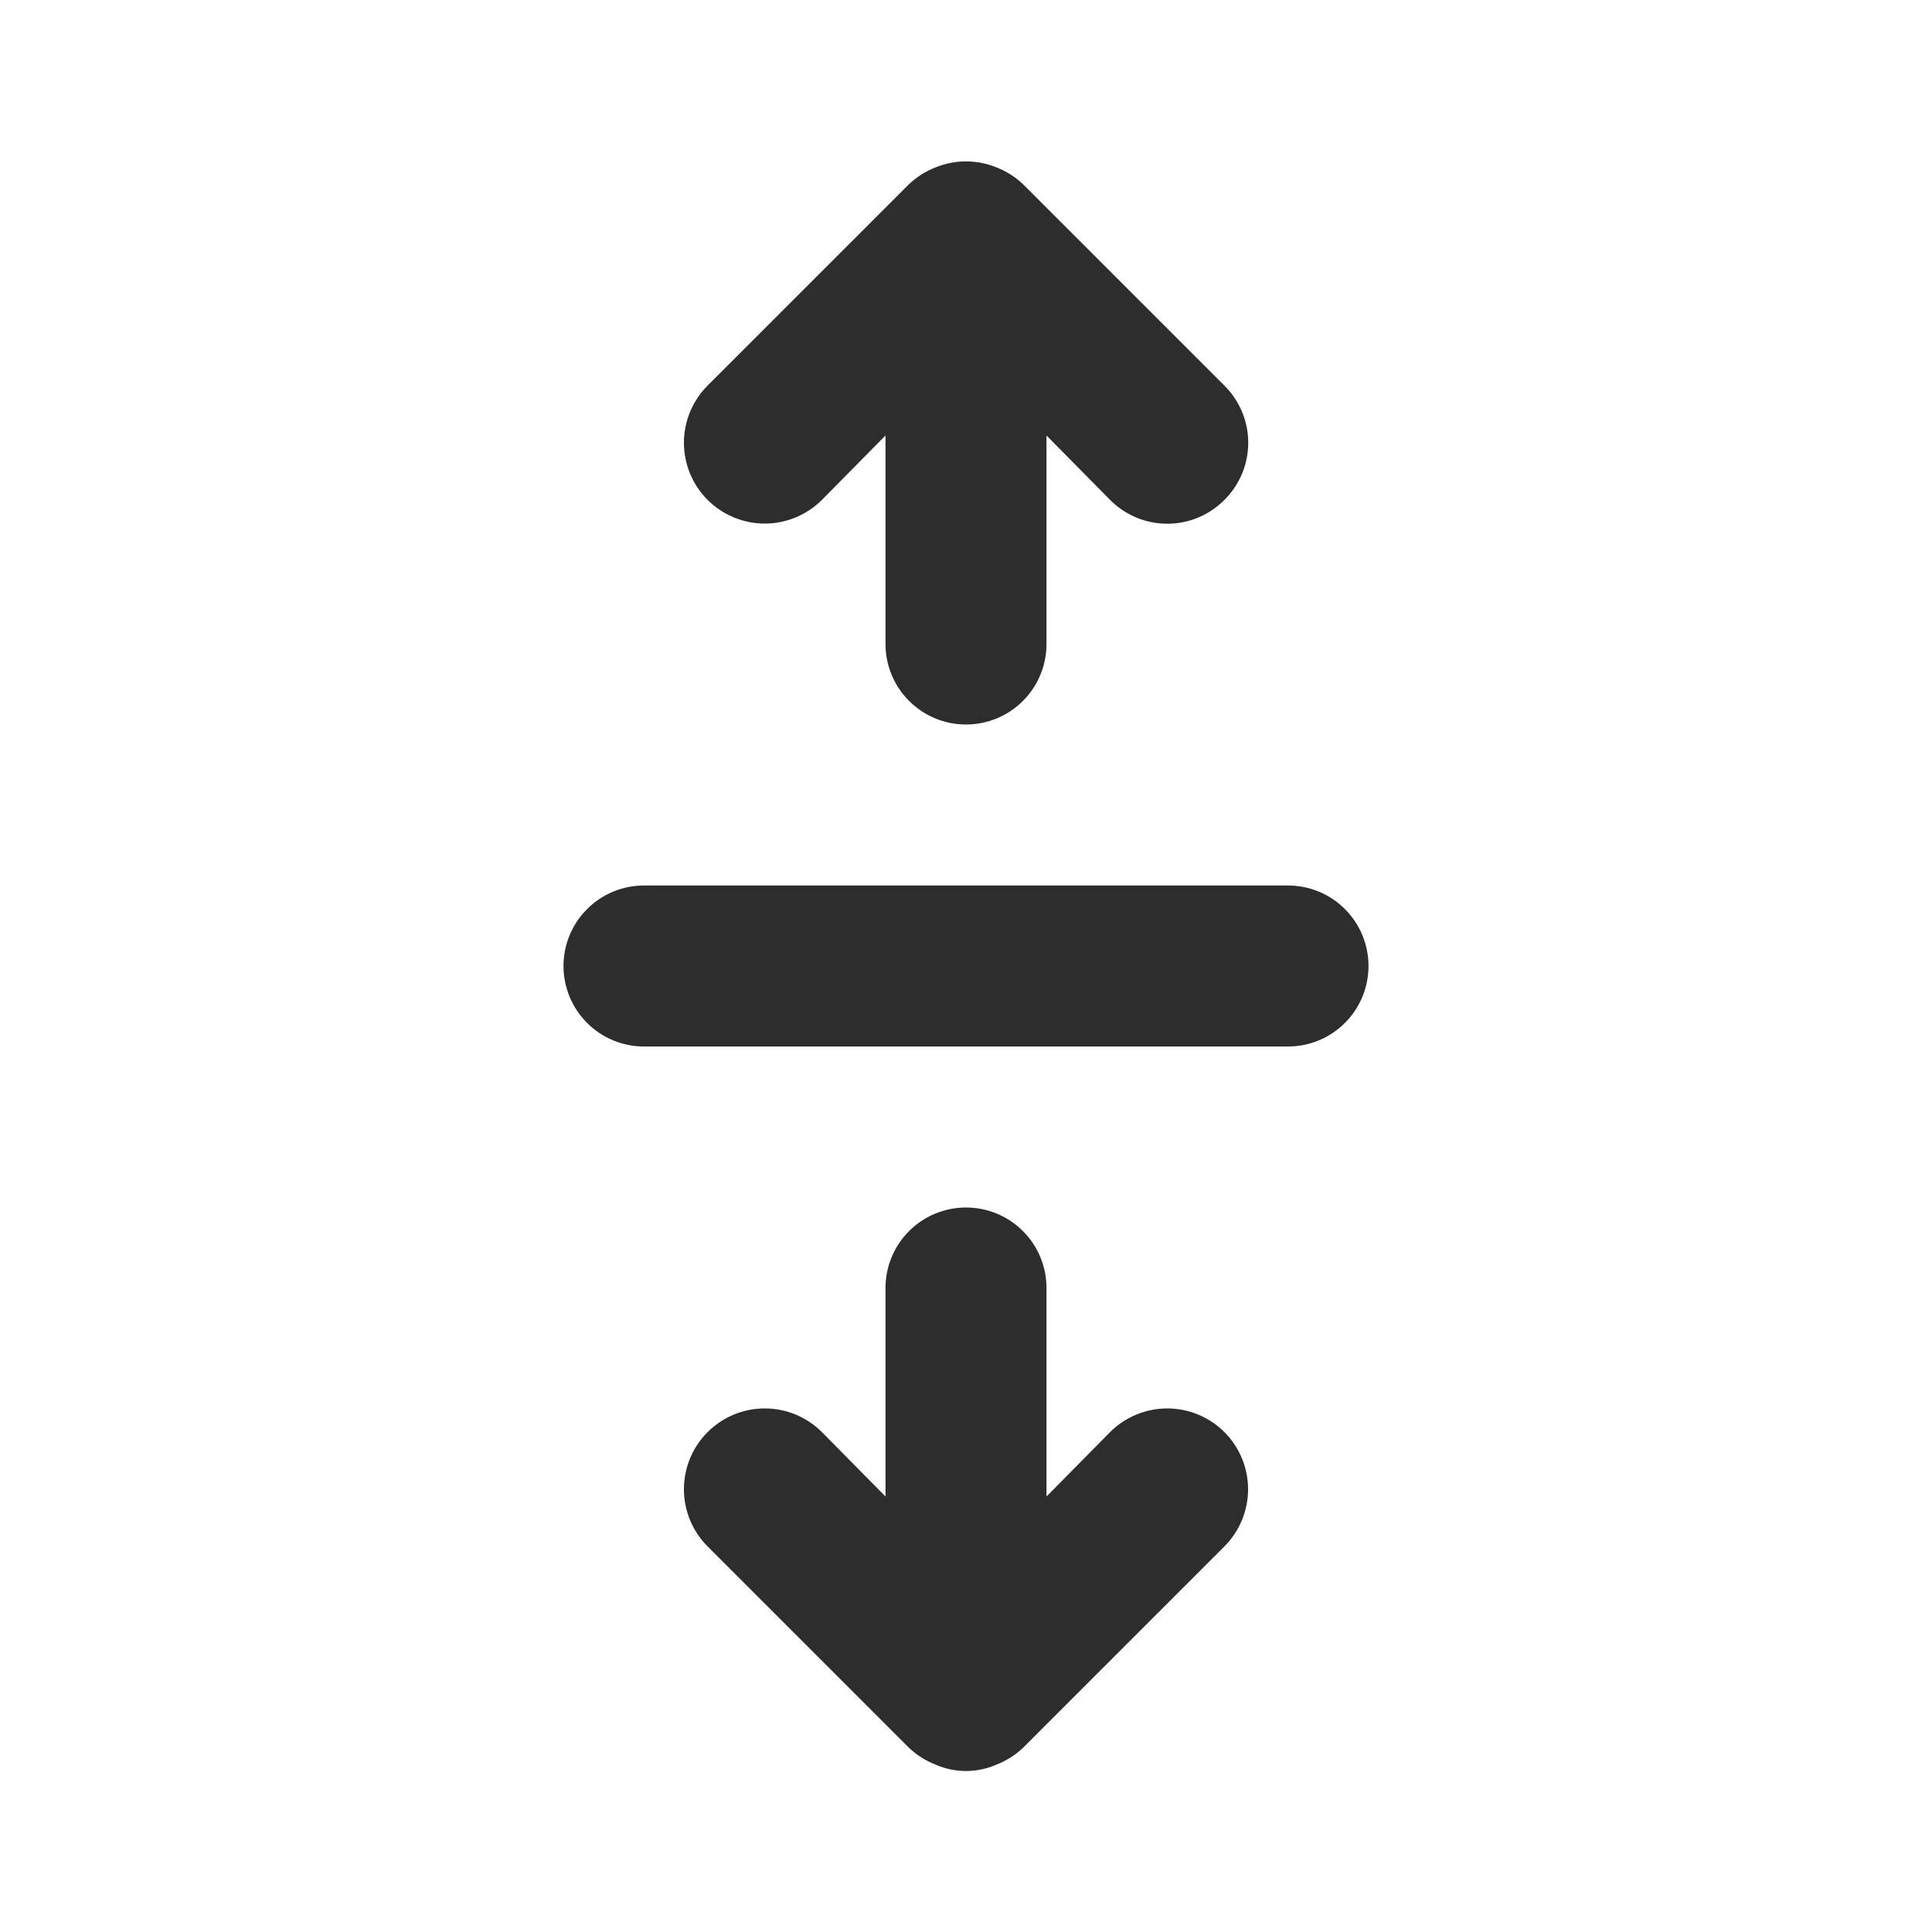
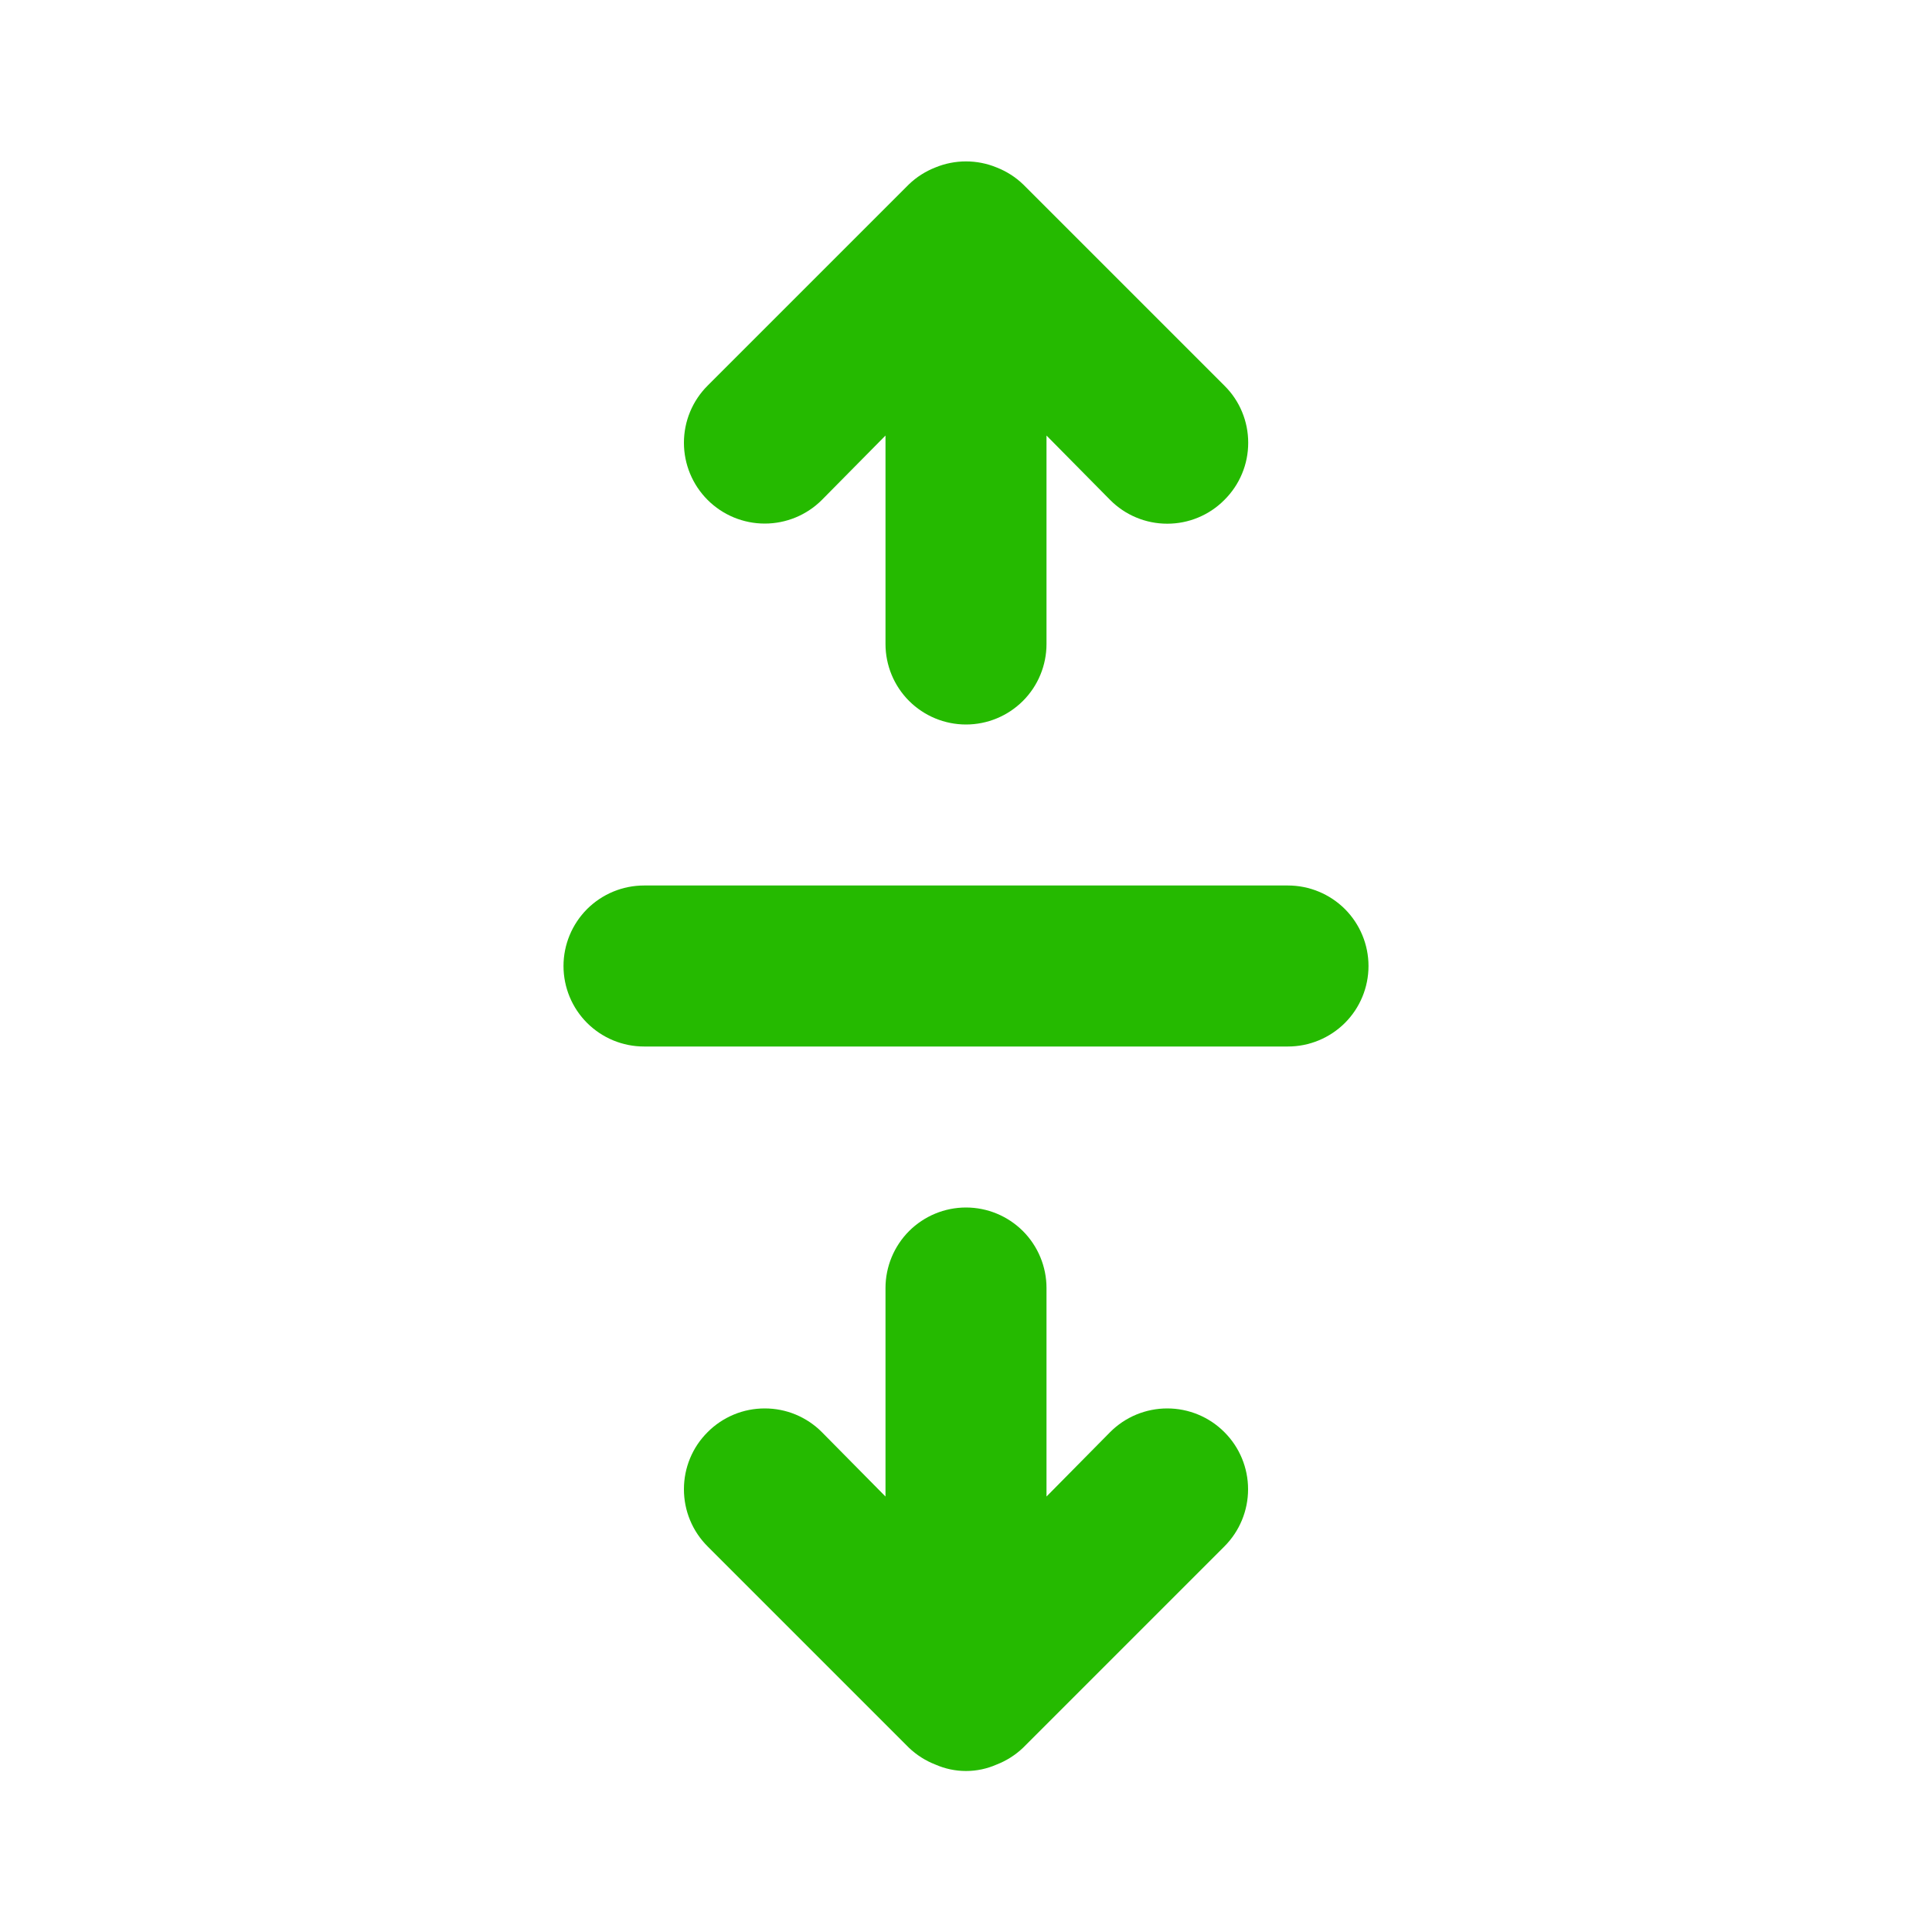
- <svg xmlns="http://www.w3.org/2000/svg" width="24" height="24" viewBox="0 0 24 24" fill="none">
-   <path d="M10.21 6.21L11 5.41V8C11 8.265 11.105 8.52 11.293 8.707C11.48 8.895 11.735 9 12 9C12.265 9 12.52 8.895 12.707 8.707C12.895 8.52 13 8.265 13 8V5.41L13.79 6.21C13.883 6.304 13.994 6.378 14.115 6.429C14.237 6.48 14.368 6.506 14.5 6.506C14.632 6.506 14.763 6.48 14.885 6.429C15.006 6.378 15.117 6.304 15.21 6.21C15.304 6.117 15.378 6.006 15.429 5.885C15.48 5.763 15.506 5.632 15.506 5.5C15.506 5.368 15.48 5.237 15.429 5.115C15.378 4.994 15.304 4.883 15.21 4.79L12.71 2.29C12.615 2.199 12.503 2.128 12.38 2.08C12.136 1.98 11.864 1.98 11.62 2.08C11.497 2.128 11.385 2.199 11.29 2.29L8.79 4.79C8.602 4.978 8.496 5.234 8.496 5.5C8.496 5.766 8.602 6.022 8.79 6.21C8.978 6.398 9.234 6.504 9.5 6.504C9.766 6.504 10.022 6.398 10.21 6.21ZM16 11H8C7.735 11 7.48 11.105 7.293 11.293C7.105 11.48 7 11.735 7 12C7 12.265 7.105 12.52 7.293 12.707C7.48 12.895 7.735 13 8 13H16C16.265 13 16.52 12.895 16.707 12.707C16.895 12.52 17 12.265 17 12C17 11.735 16.895 11.48 16.707 11.293C16.52 11.105 16.265 11 16 11ZM13.79 17.79L13 18.59V16C13 15.735 12.895 15.48 12.707 15.293C12.52 15.105 12.265 15 12 15C11.735 15 11.48 15.105 11.293 15.293C11.105 15.48 11 15.735 11 16V18.59L10.21 17.79C10.117 17.697 10.006 17.623 9.884 17.572C9.762 17.522 9.632 17.496 9.5 17.496C9.368 17.496 9.238 17.522 9.116 17.572C8.994 17.623 8.883 17.697 8.79 17.79C8.697 17.883 8.623 17.994 8.572 18.116C8.522 18.238 8.496 18.368 8.496 18.5C8.496 18.632 8.522 18.762 8.572 18.884C8.623 19.006 8.697 19.117 8.79 19.21L11.29 21.71C11.385 21.801 11.497 21.872 11.62 21.92C11.74 21.973 11.869 22 12 22C12.131 22 12.26 21.973 12.38 21.92C12.503 21.872 12.615 21.801 12.71 21.71L15.21 19.21C15.398 19.022 15.504 18.766 15.504 18.5C15.504 18.234 15.398 17.978 15.21 17.79C15.022 17.602 14.766 17.496 14.5 17.496C14.234 17.496 13.978 17.602 13.79 17.79Z" fill="#2D2D2D" />
+ <svg xmlns="http://www.w3.org/2000/svg" width="30" height="30" viewBox="0 0 30 30" fill="none">
+   <path d="M12.762 7.763L13.75 6.763V10C13.75 10.332 13.882 10.65 14.116 10.884C14.351 11.118 14.668 11.25 15 11.25C15.332 11.25 15.649 11.118 15.884 10.884C16.118 10.65 16.25 10.332 16.25 10V6.763L17.238 7.763C17.354 7.88 17.492 7.973 17.644 8.036C17.797 8.1 17.96 8.132 18.125 8.132C18.29 8.132 18.453 8.1 18.606 8.036C18.758 7.973 18.896 7.88 19.012 7.763C19.13 7.646 19.223 7.508 19.286 7.356C19.35 7.204 19.382 7.04 19.382 6.875C19.382 6.71 19.35 6.547 19.286 6.394C19.223 6.242 19.13 6.104 19.012 5.988L15.887 2.863C15.769 2.749 15.628 2.66 15.475 2.6C15.171 2.475 14.829 2.475 14.525 2.6C14.372 2.66 14.231 2.749 14.113 2.863L10.988 5.988C10.752 6.223 10.62 6.542 10.62 6.875C10.62 7.208 10.752 7.527 10.988 7.763C11.223 7.998 11.542 8.13 11.875 8.13C12.208 8.13 12.527 7.998 12.762 7.763ZM20 13.75H10C9.668 13.75 9.351 13.882 9.116 14.116C8.882 14.351 8.75 14.669 8.75 15C8.75 15.332 8.882 15.65 9.116 15.884C9.351 16.118 9.668 16.25 10 16.25H20C20.331 16.25 20.649 16.118 20.884 15.884C21.118 15.65 21.25 15.332 21.25 15C21.25 14.669 21.118 14.351 20.884 14.116C20.649 13.882 20.331 13.75 20 13.75ZM17.238 22.238L16.25 23.238V20C16.25 19.669 16.118 19.351 15.884 19.116C15.649 18.882 15.332 18.75 15 18.75C14.668 18.75 14.351 18.882 14.116 19.116C13.882 19.351 13.75 19.669 13.75 20V23.238L12.762 22.238C12.646 22.121 12.508 22.029 12.355 21.965C12.203 21.902 12.04 21.87 11.875 21.87C11.71 21.87 11.547 21.902 11.395 21.965C11.242 22.029 11.104 22.121 10.988 22.238C10.871 22.354 10.778 22.492 10.715 22.645C10.652 22.797 10.62 22.96 10.62 23.125C10.62 23.29 10.652 23.453 10.715 23.605C10.778 23.758 10.871 23.896 10.988 24.013L14.113 27.138C14.231 27.251 14.372 27.341 14.525 27.4C14.675 27.466 14.836 27.5 15 27.5C15.164 27.5 15.325 27.466 15.475 27.4C15.628 27.341 15.769 27.251 15.887 27.138L19.012 24.013C19.248 23.777 19.38 23.458 19.38 23.125C19.38 22.792 19.248 22.473 19.012 22.238C18.777 22.002 18.458 21.87 18.125 21.87C17.792 21.87 17.473 22.002 17.238 22.238Z" fill="#25BA00" />
</svg>
